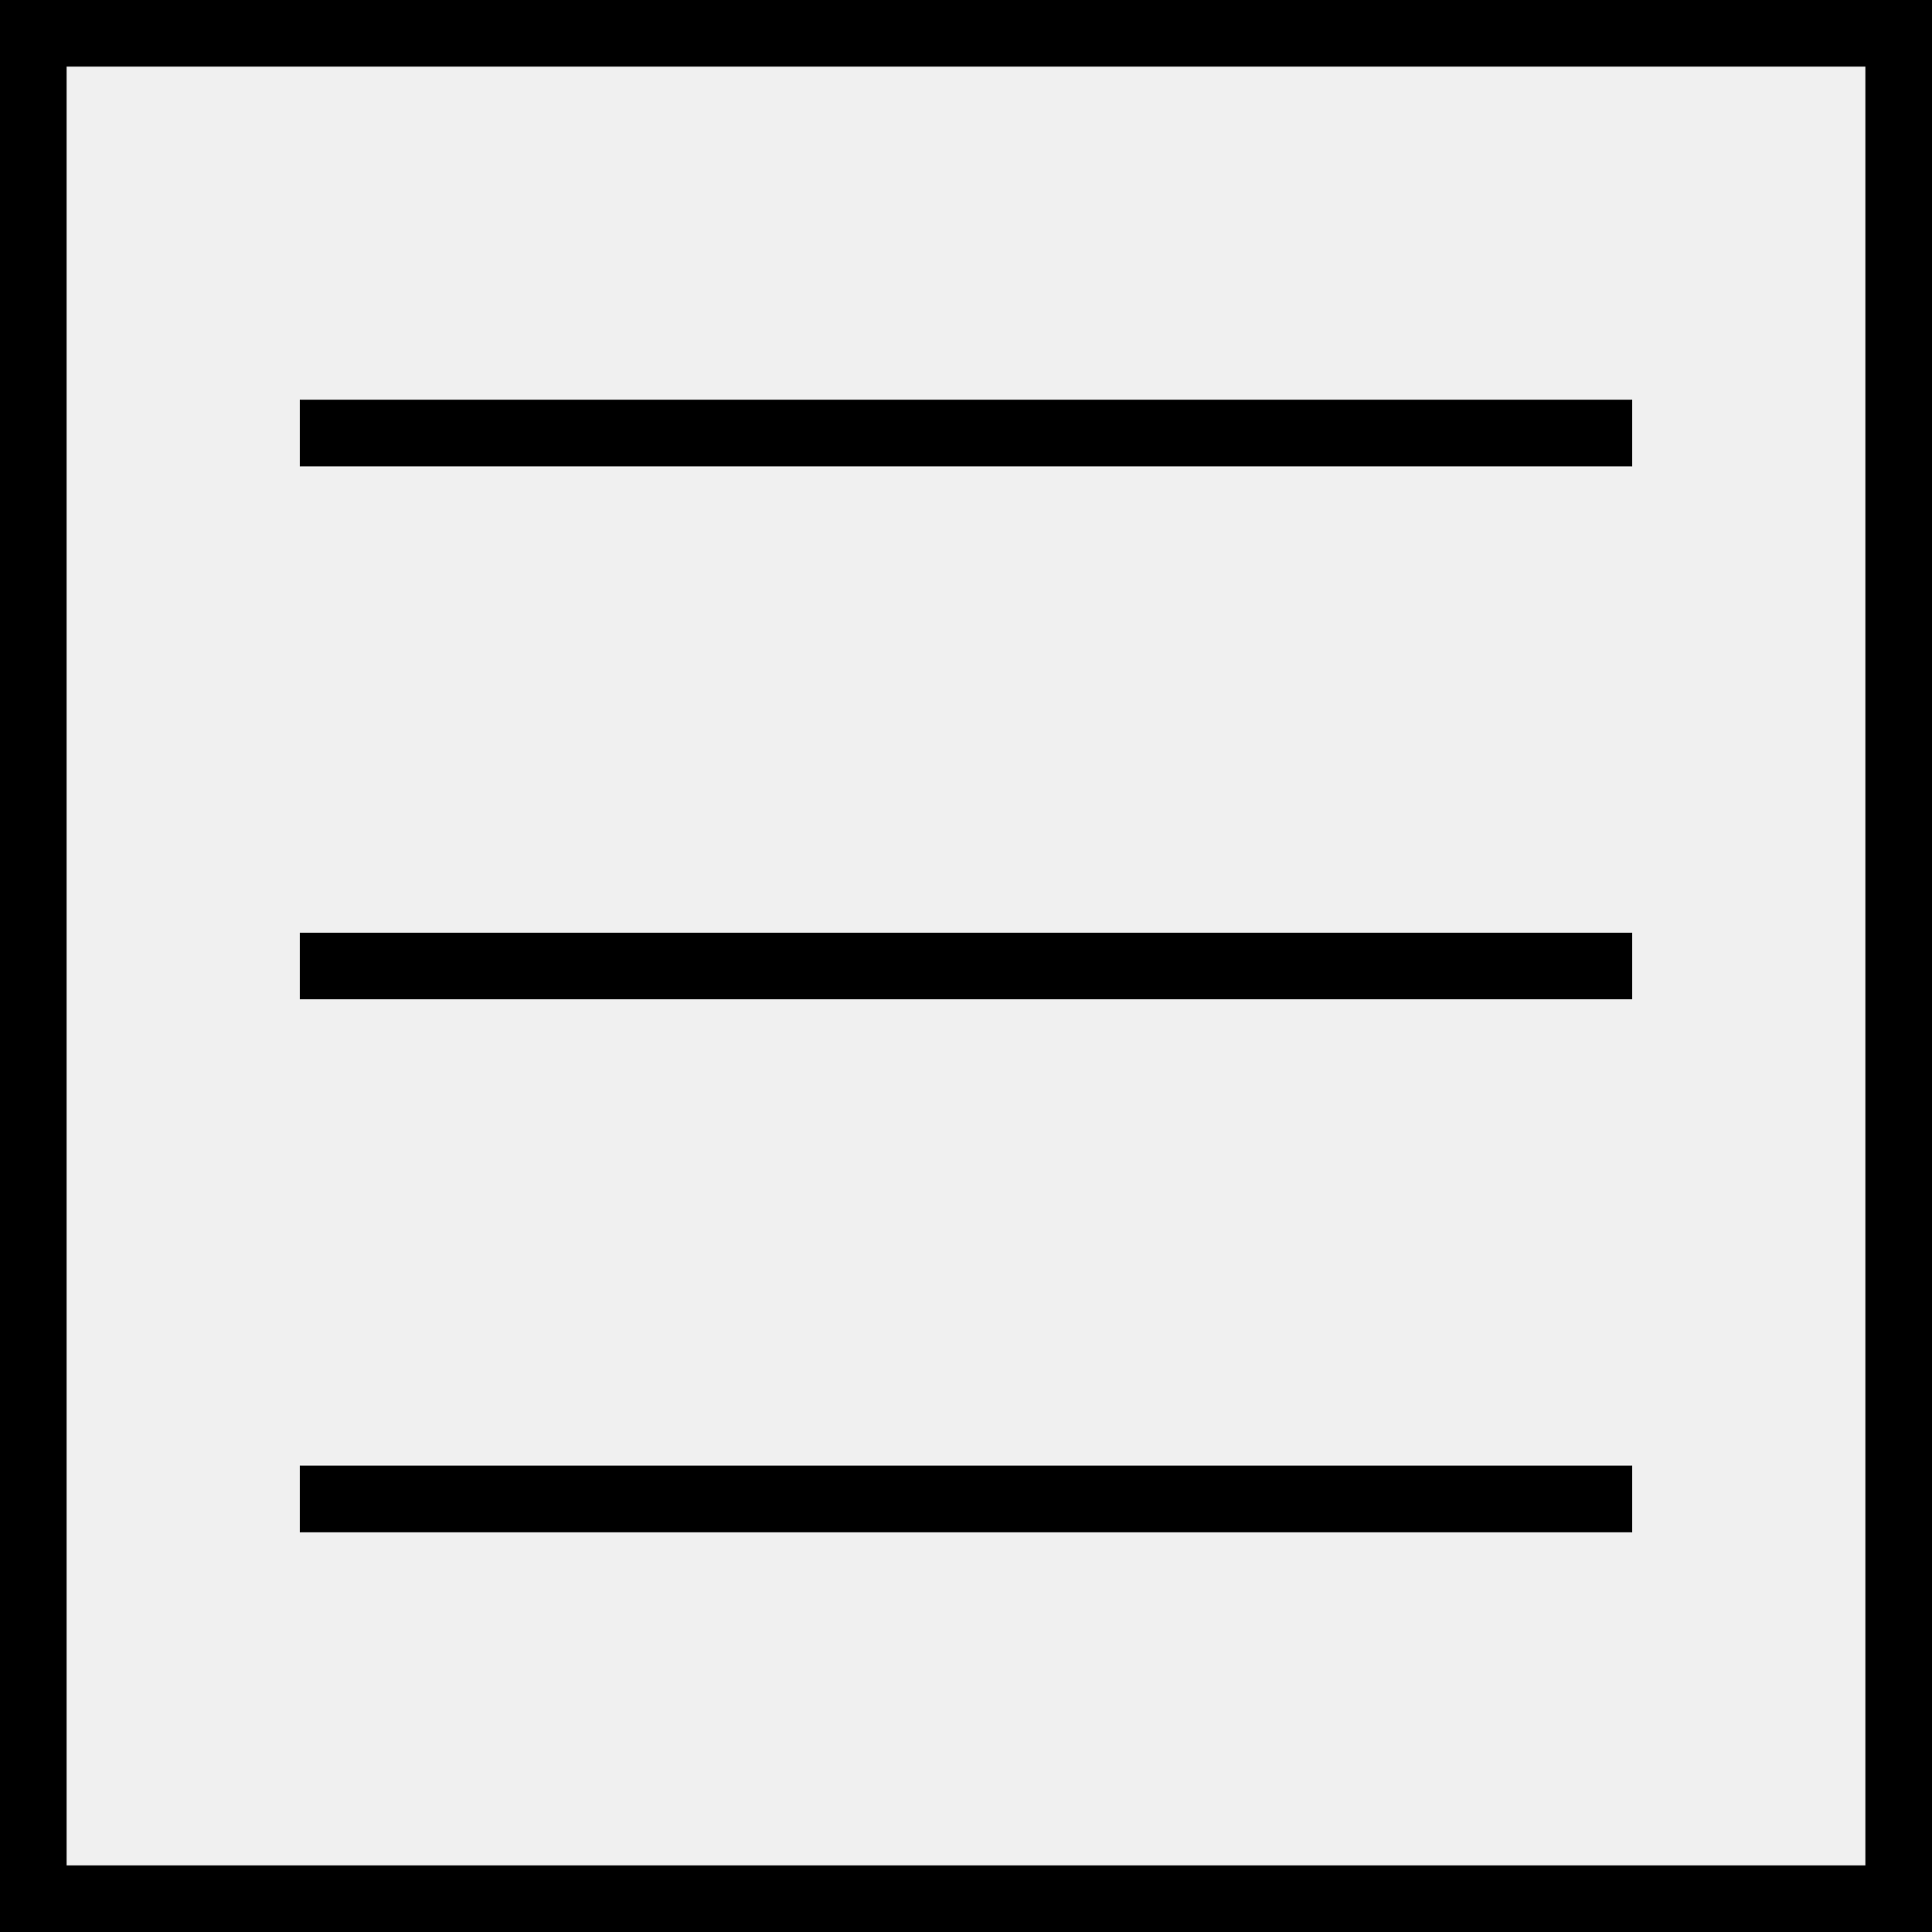
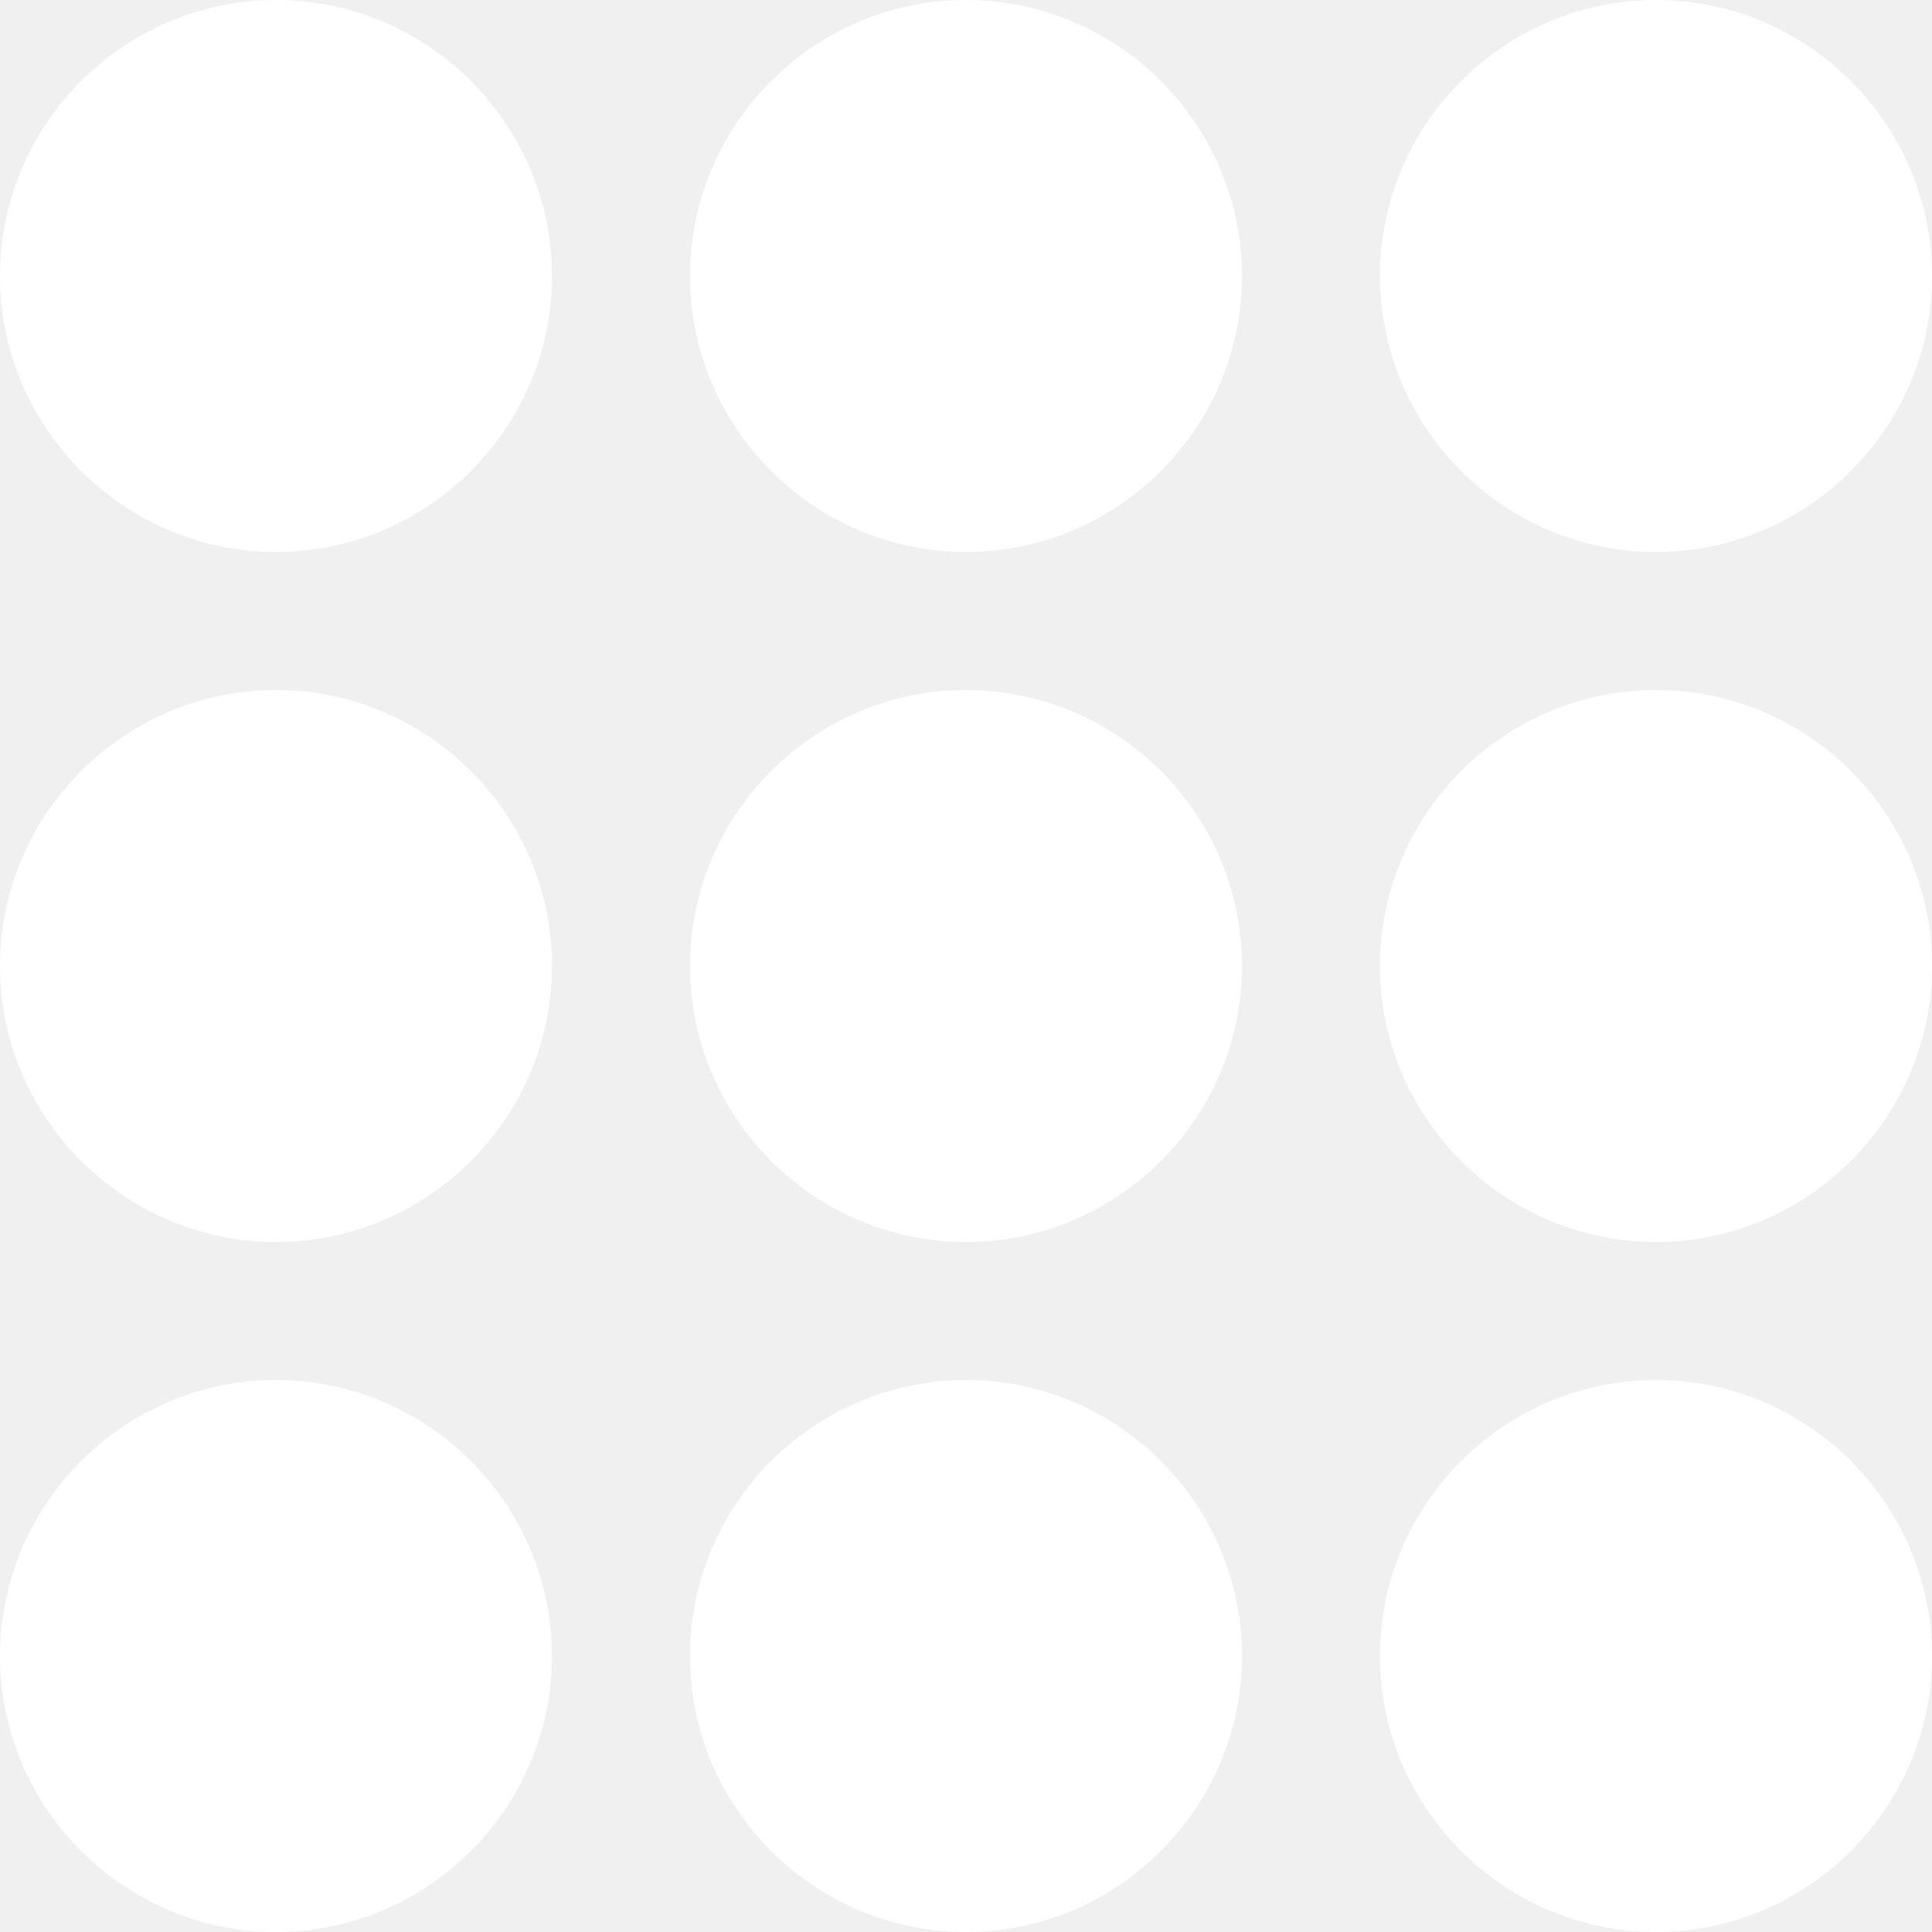
- <svg xmlns="http://www.w3.org/2000/svg" version="1.1" id="Capa_1" x="0px" y="0px" viewBox="0 0 58 58" style="enable-background:new 0 0 58 58;" xml:space="preserve">
+ <svg xmlns="http://www.w3.org/2000/svg" version="1.1" id="Capa_1" x="0px" y="0px" viewBox="0 0 56 56" style="enable-background:new 0 0 56 56;" xml:space="preserve">
+   <style type="text/css">
+ 	.st0{fill:#FFFFFF;}
+ </style>
  <g>
-     <rect x="9" y="12" width="40" height="2" />
-     <rect x="9" y="28" width="40" height="2" />
-     <rect x="9" y="44" width="40" height="2" />
-     <path d="M0,0v58h58V0H0z M56,56H2V2h54V56z" />
+     <path class="st0" d="M8,40c-4.4,0-8,3.6-8,8s3.6,8,8,8s8-3.6,8-8S12.4,40,8,40z" />
+     <path class="st0" d="M28,40c-4.4,0-8,3.6-8,8s3.6,8,8,8s8-3.6,8-8S32.4,40,28,40z" />
+     <path class="st0" d="M48,40c-4.4,0-8,3.6-8,8s3.6,8,8,8s8-3.6,8-8S52.4,40,48,40z" />
+     <path class="st0" d="M8,20c-4.4,0-8,3.6-8,8s3.6,8,8,8s8-3.6,8-8S12.4,20,8,20z" />
+     <path class="st0" d="M28,20c-4.4,0-8,3.6-8,8s3.6,8,8,8s8-3.6,8-8S32.4,20,28,20z" />
+     <path class="st0" d="M48,20c-4.4,0-8,3.6-8,8s3.6,8,8,8s8-3.6,8-8S52.4,20,48,20z" />
+     <path class="st0" d="M8,0C3.6,0,0,3.6,0,8s3.6,8,8,8s8-3.6,8-8S12.4,0,8,0z" />
+     <path class="st0" d="M28,0c-4.4,0-8,3.6-8,8s3.6,8,8,8s8-3.6,8-8S32.4,0,28,0z" />
+     <path class="st0" d="M48,16c4.4,0,8-3.6,8-8s-3.6-8-8-8s-8,3.6-8,8S43.6,16,48,16z" />
  </g>
-   <g>
- </g>
-   <g>
- </g>
-   <g>
- </g>
-   <g>
- </g>
-   <g>
- </g>
-   <g>
- </g>
-   <g>
- </g>
-   <g>
- </g>
-   <g>
- </g>
-   <g>
- </g>
-   <g>
- </g>
-   <g>
- </g>
-   <g>
- </g>
-   <g>
- </g>
-   <g>
- </g>
</svg>
